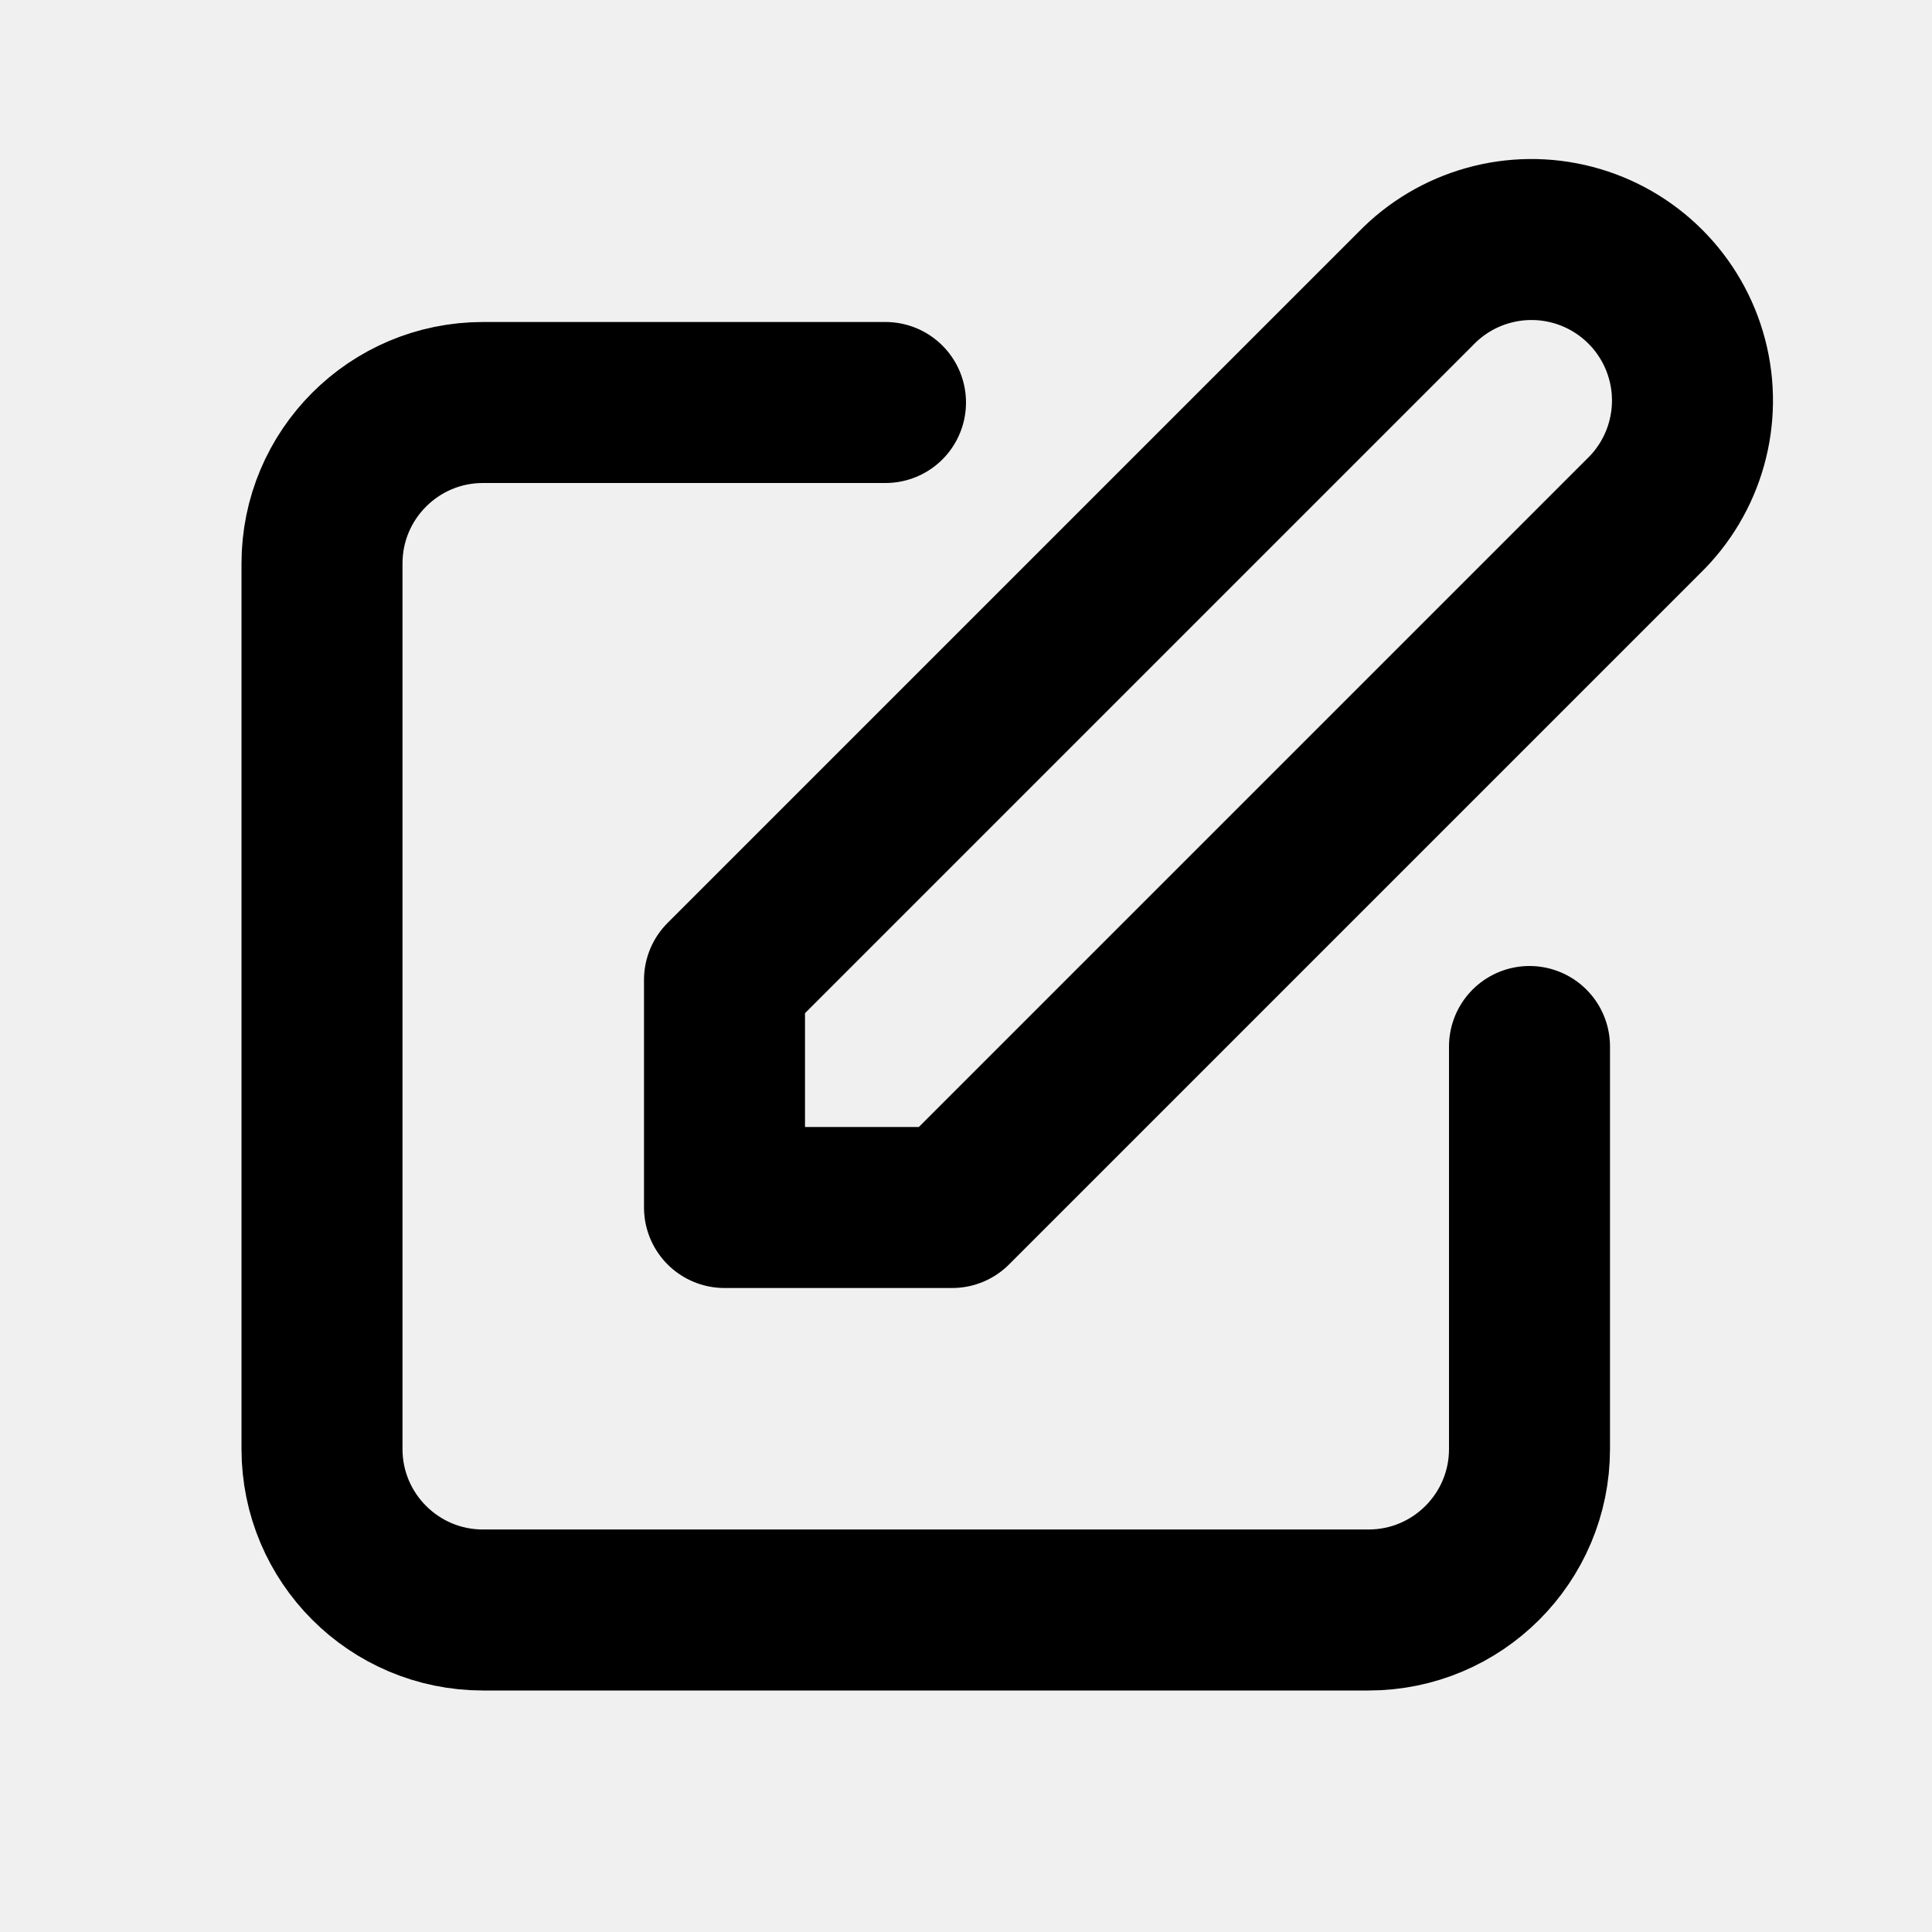
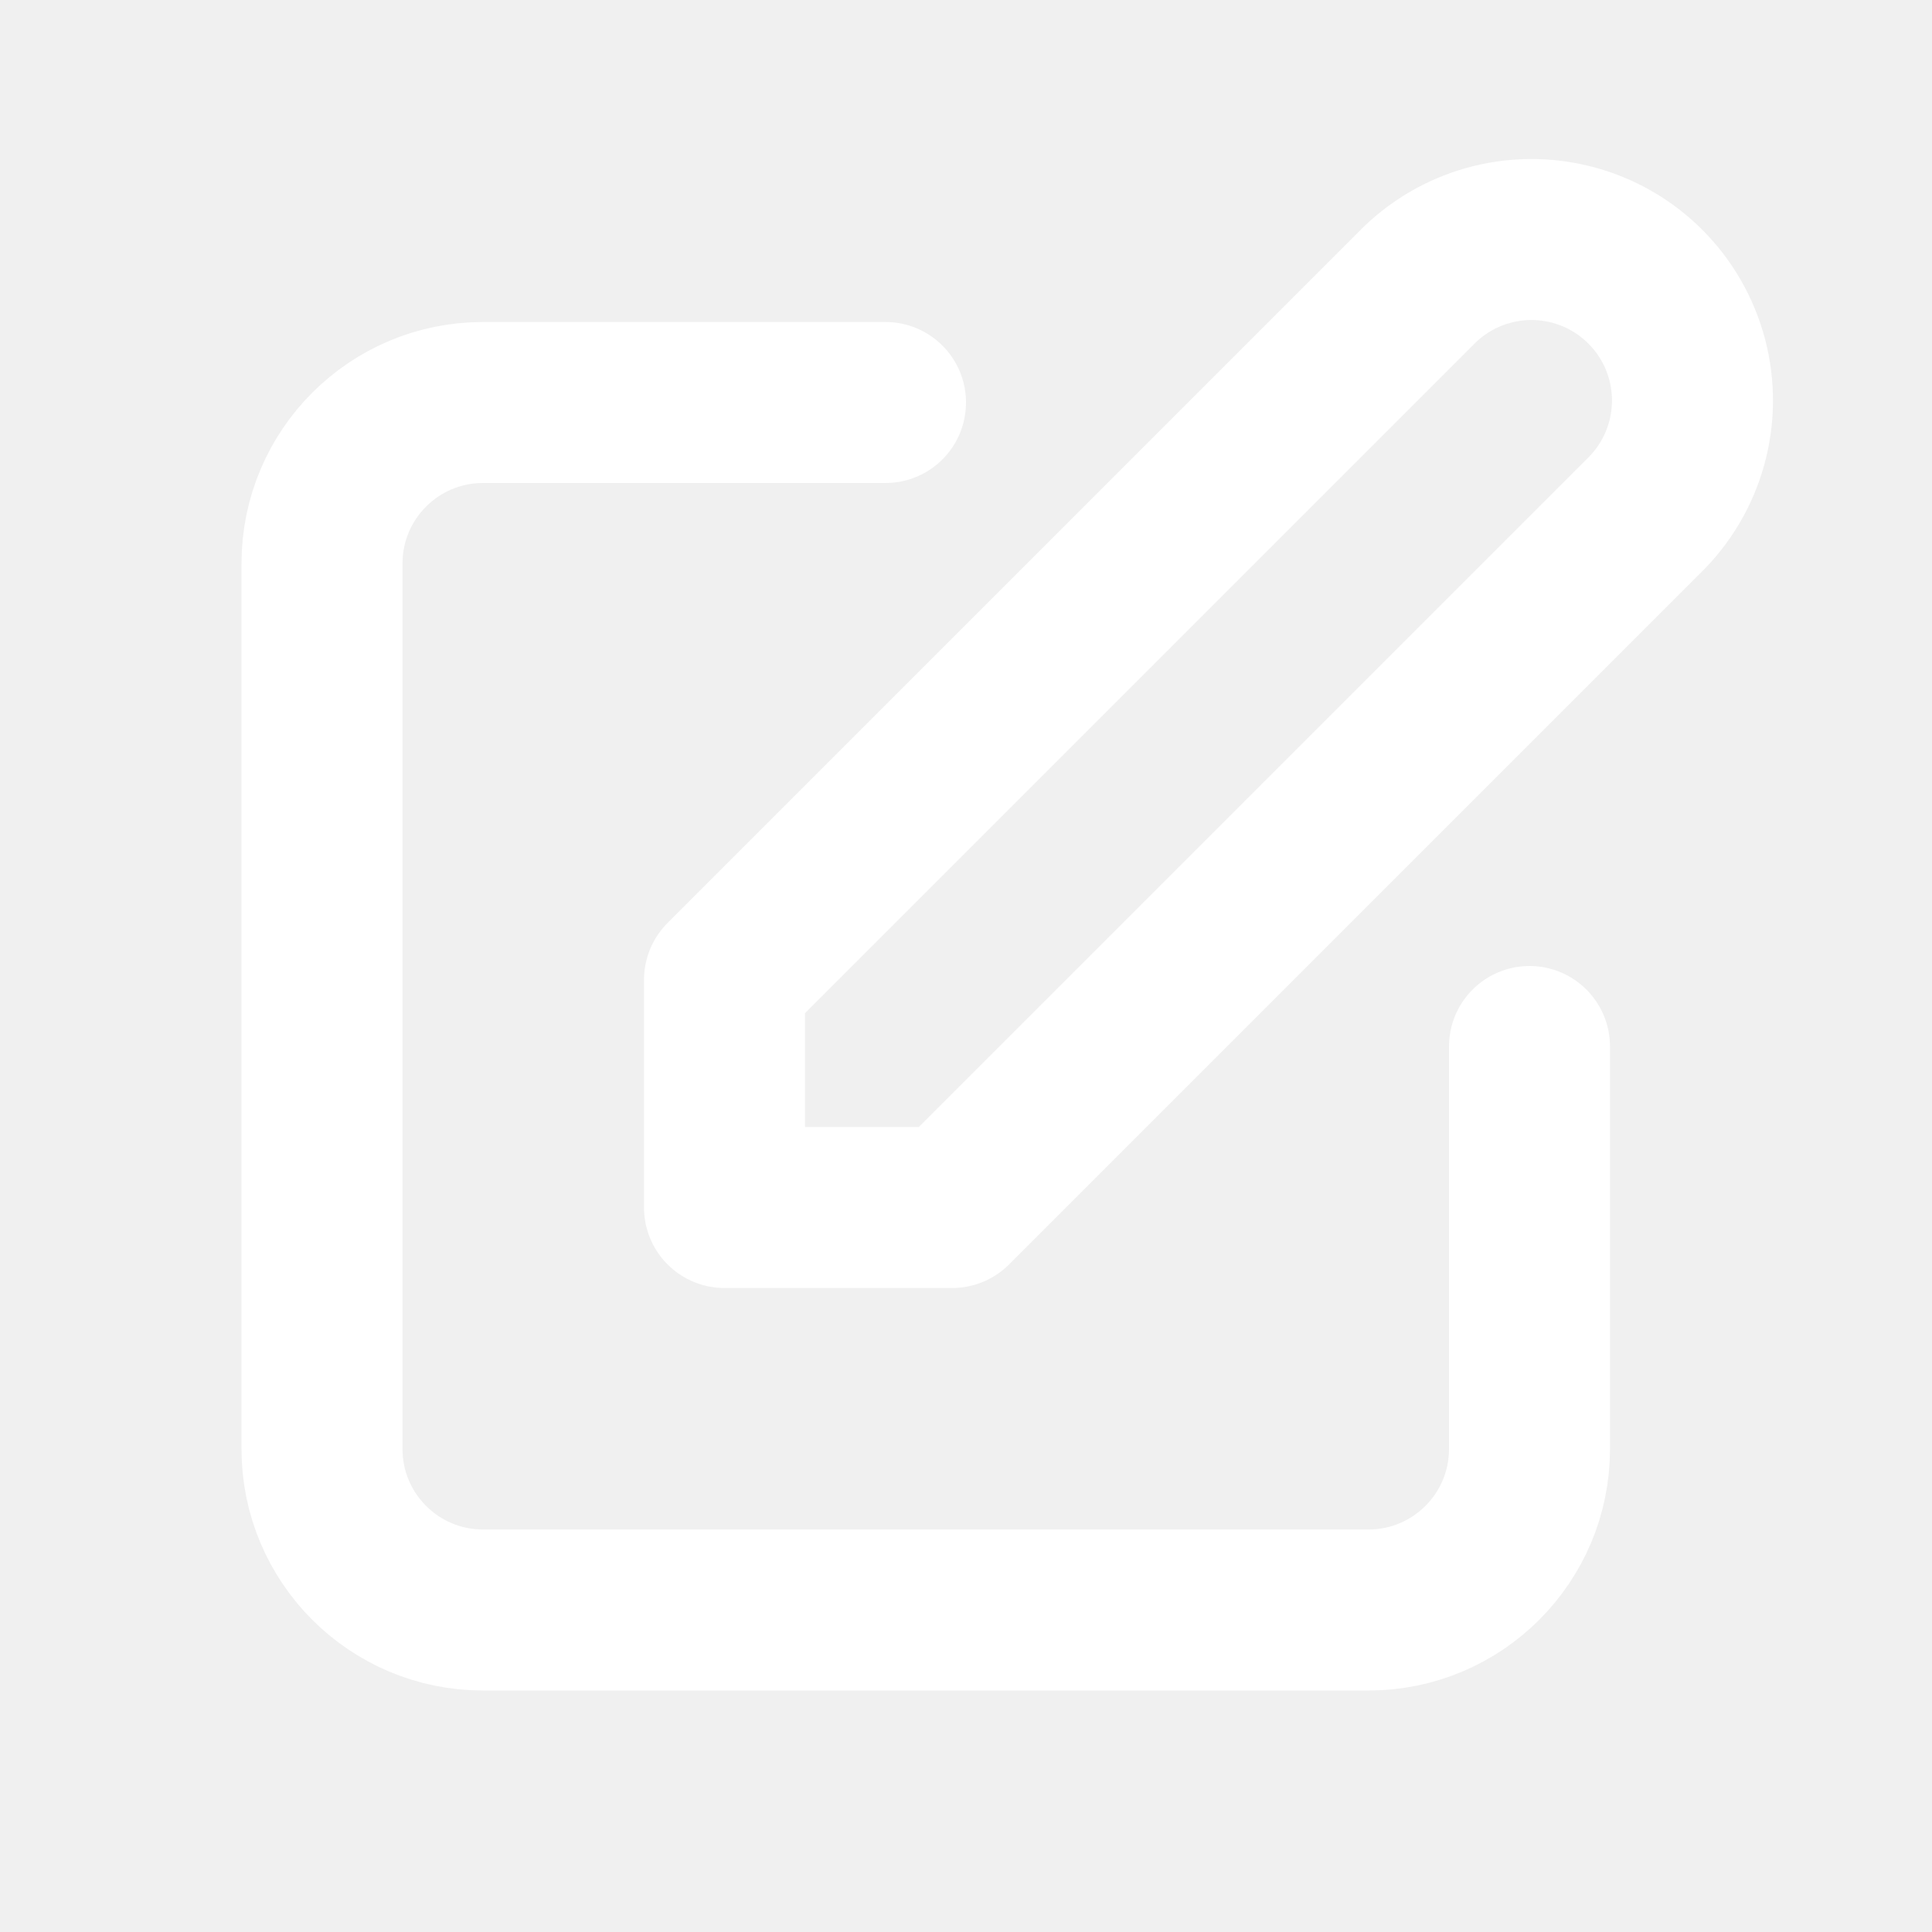
- <svg xmlns="http://www.w3.org/2000/svg" class="h-6 w-6" fill="none" viewBox="0 0 24 24" stroke="currentColor" stroke-width="2" width="24">
+ <svg xmlns="http://www.w3.org/2000/svg" class="h-6 w-6" fill="none" viewBox="0 0 24 24" stroke="white" stroke-width="2" width="24">
  <path stroke-linecap="round" stroke-linejoin="round" d="M11 5H6a2 2 0 00-2 2v11a2 2 0 002 2h11a2 2 0 002-2v-5m-1.414-9.414a2 2 0 112.828 2.828L11.828 15H9v-2.828l8.586-8.586z" />
</svg>
